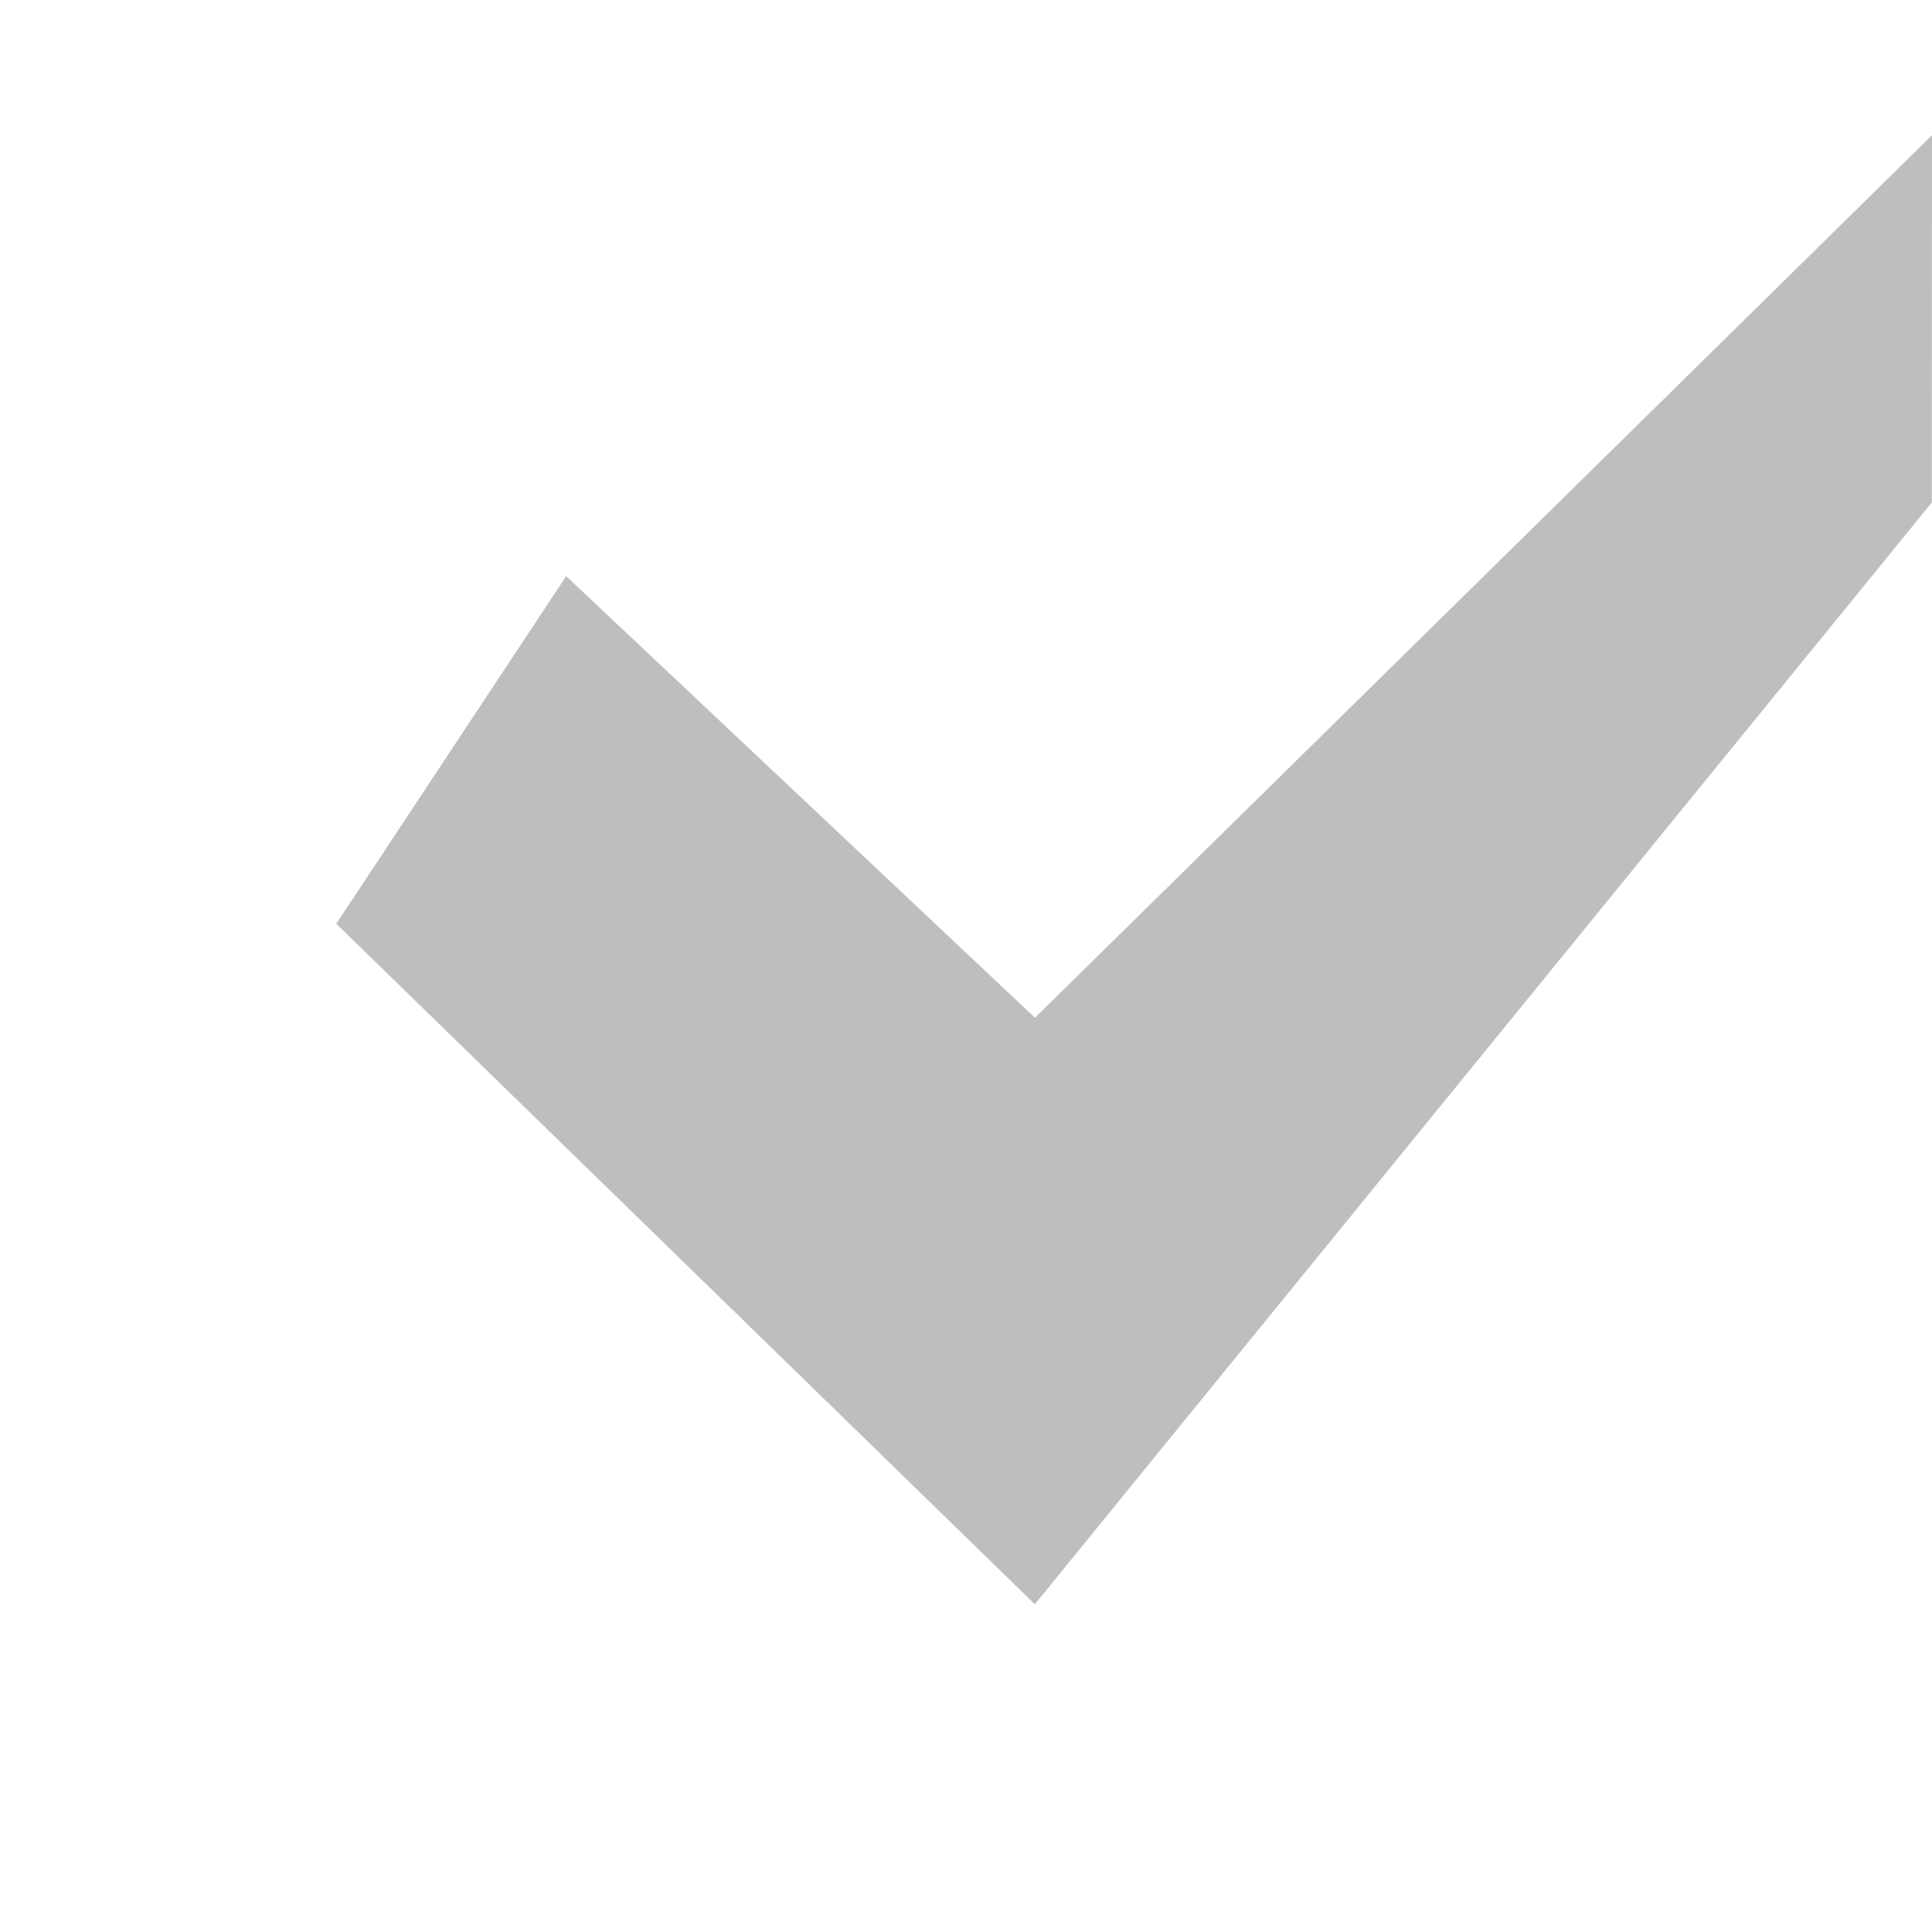
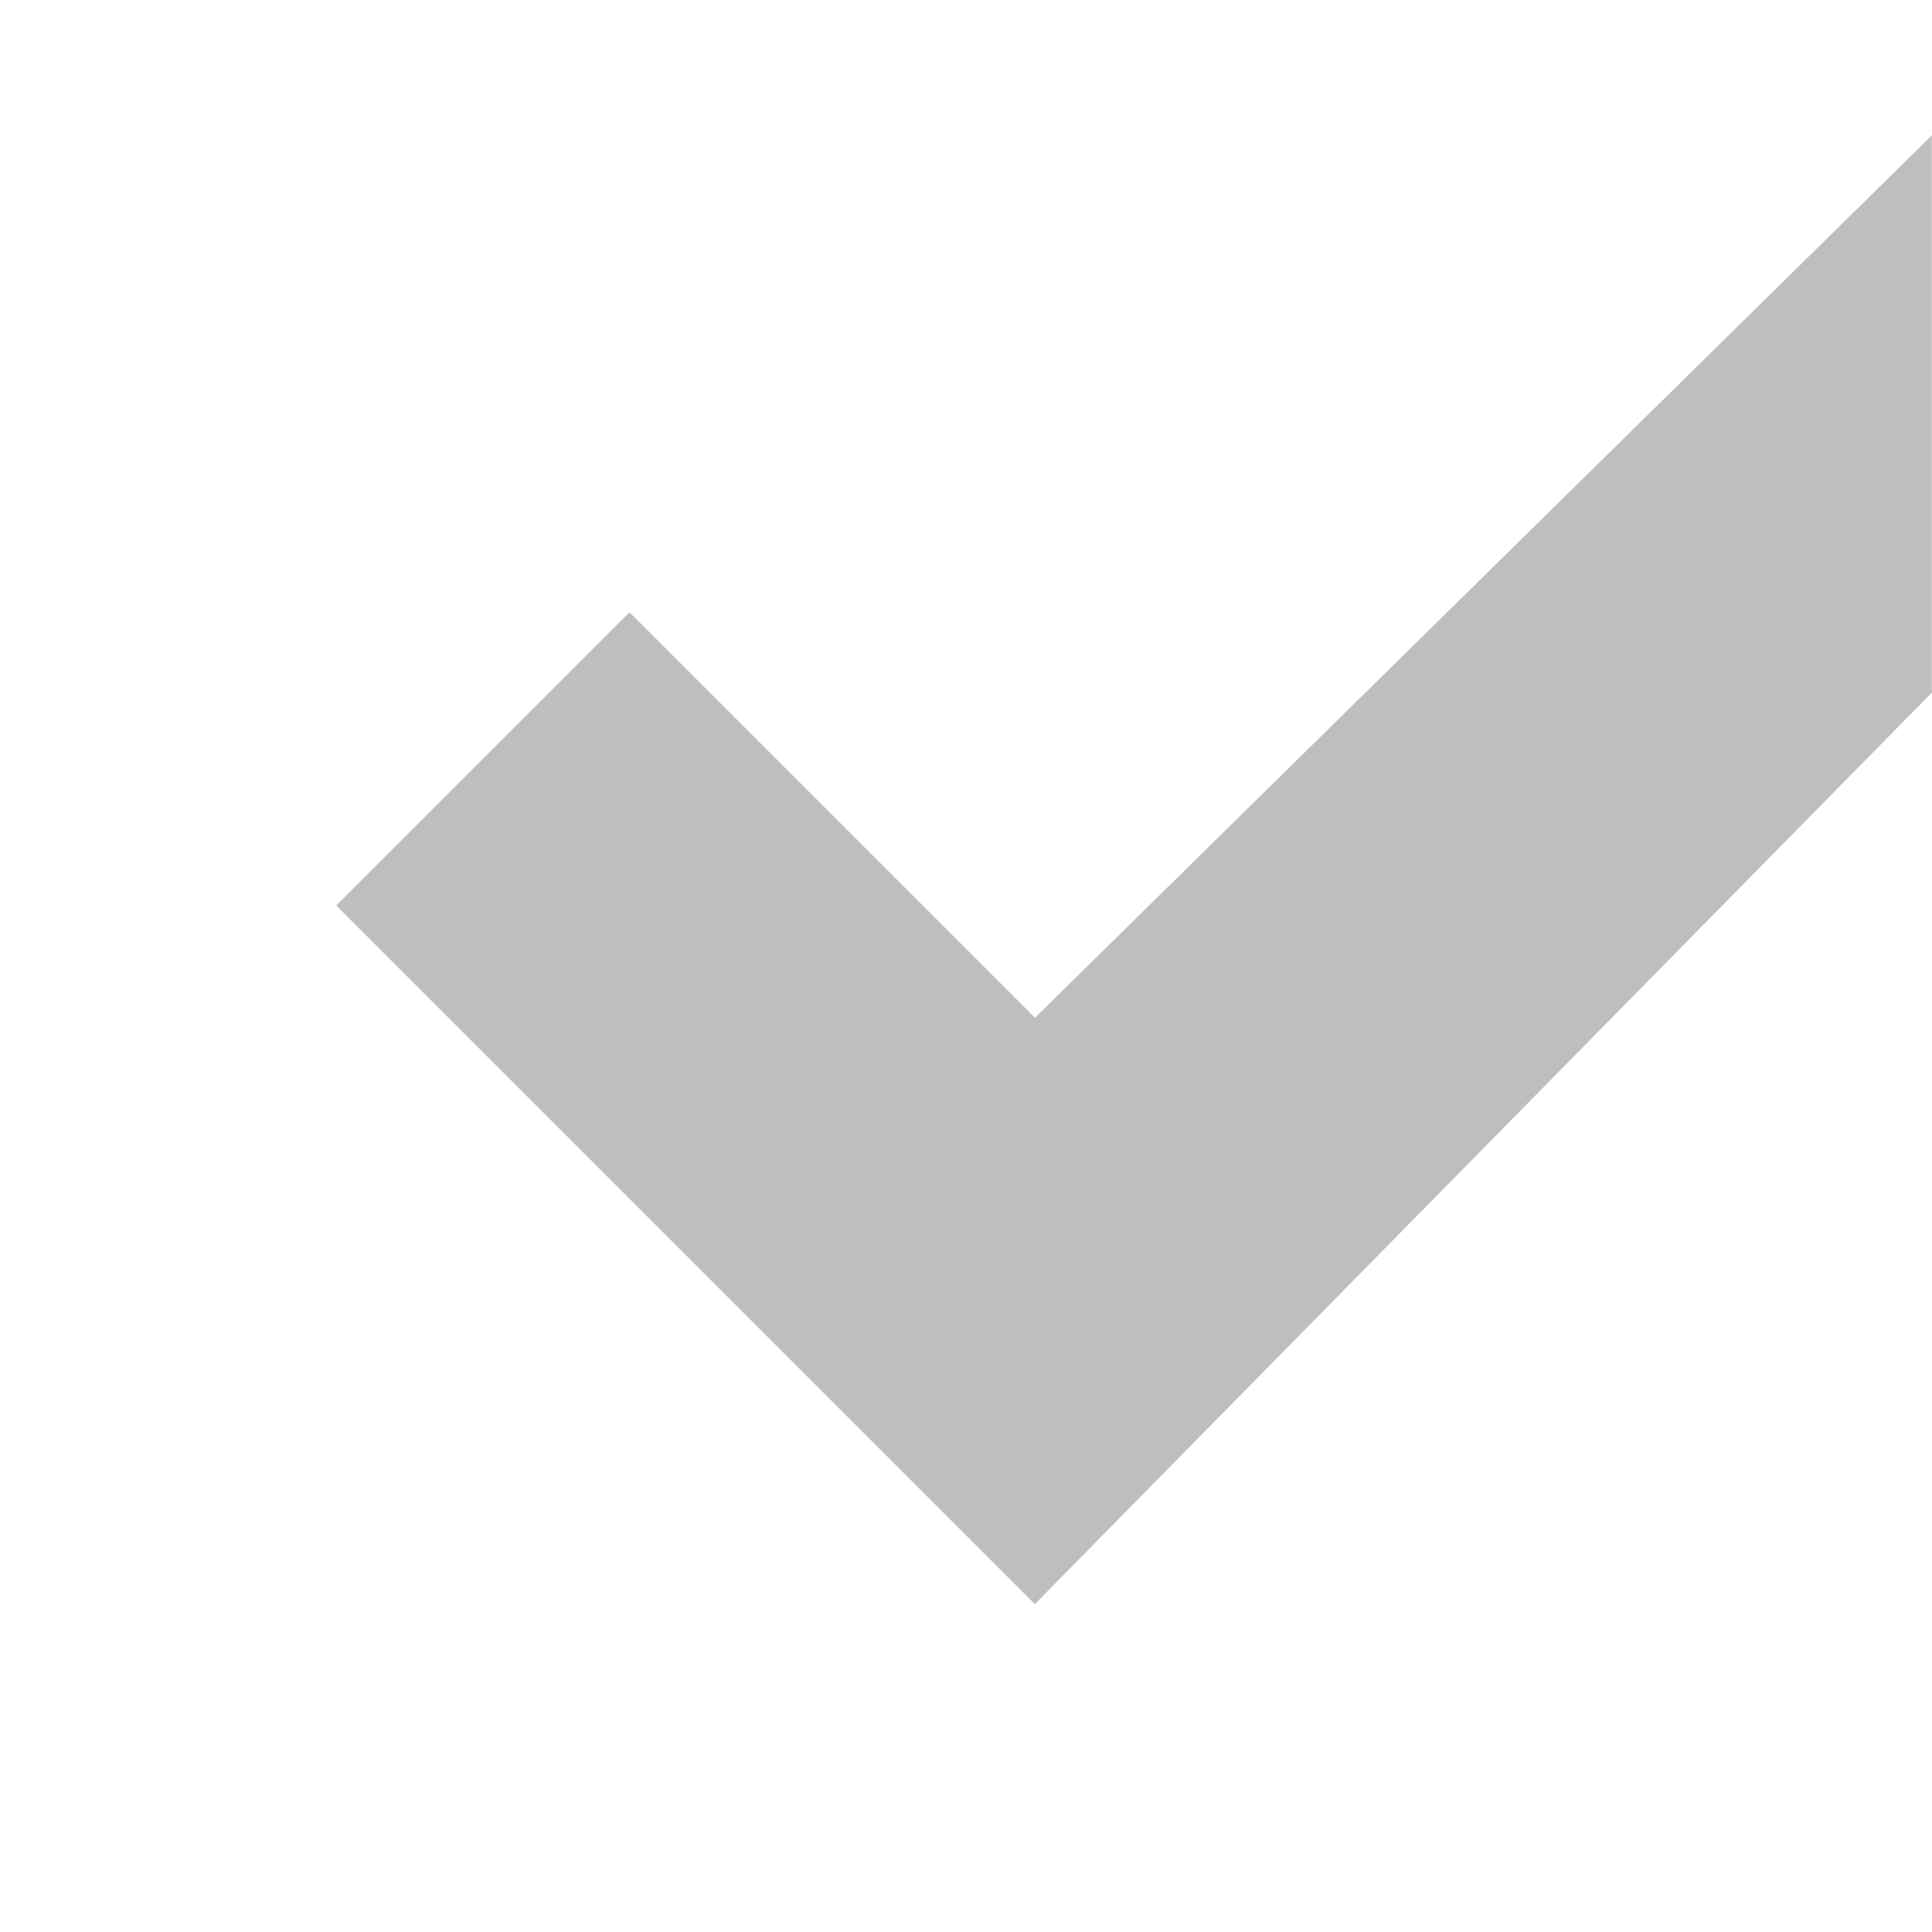
<svg xmlns="http://www.w3.org/2000/svg" xmlns:ns1="http://www.openswatchbook.org/uri/2009/osb" height="14" id="svg7384" version="1.1" width="14">
  <defs id="defs7386">
    <linearGradient gradientTransform="matrix(-2.736579,0.2820293,-0.1890831,-0.9998832,239.5401,-879.4556)" id="linearGradient19282" ns1:paint="solid">
      <stop id="stop19284" offset="0" style="stop-color:#666666;stop-opacity:1;" />
    </linearGradient>
  </defs>
  <g id="layer9" style="display:inline;opacity:1" transform="translate(-401.0002,-339)">
-     <path style="color:#000000;font-style:normal;font-variant:normal;font-weight:normal;font-stretch:normal;font-size:medium;line-height:normal;font-family:Sans;-inkscape-font-specification:Sans;text-indent:0;text-align:start;text-decoration:none;text-decoration-line:none;letter-spacing:normal;word-spacing:normal;text-transform:none;direction:ltr;block-progression:tb;writing-mode:lr-tb;baseline-shift:baseline;text-anchor:start;display:inline;overflow:visible;visibility:visible;fill:#bebebe;fill-opacity:1;stroke:none;stroke-width:3;marker:none;enable-background:accumulate" d="m 415,339.98 -6.5,6.395 -3.397,-3.2 -1.666,2.519 5.062,4.931 6.5,-7.984 z" id="path8913-6-7-1-5-1" />
+     <path style="color:#000000;font-style:normal;font-variant:normal;font-weight:normal;font-stretch:normal;font-size:medium;line-height:normal;font-family:Sans;-inkscape-font-specification:Sans;text-indent:0;text-align:start;text-decoration:none;text-decoration-line:none;letter-spacing:normal;word-spacing:normal;text-transform:none;direction:ltr;block-progression:tb;writing-mode:lr-tb;baseline-shift:baseline;text-anchor:start;display:inline;overflow:visible;visibility:visible;fill:#bebebe;fill-opacity:1;stroke:none;stroke-width:3;marker:none;enable-background:accumulate" d="m 415,339.98 -6.5,6.395 -2.938,-2.938 -2.125,2.125 5.062,5.062 6.5,-6.605 0,-4.039 z" id="path8913-6-7-1-5-1" />
  </g>
  <g id="layer10" style="display:inline" transform="translate(-401.0002,-339)" />
  <g id="layer11" transform="translate(-401.0002,-339)" />
  <g id="layer13" style="display:inline" transform="translate(-401.0002,-339)" />
  <g id="layer14" transform="translate(-401.0002,-339)" />
  <g id="layer15" style="display:inline" transform="translate(-401.0002,-339)" />
  <g id="g71291" style="display:inline" transform="translate(-401.0002,-339)" />
  <g id="g4953" style="display:inline" transform="translate(-401.0002,-339)" />
  <g id="layer12" style="display:inline" transform="translate(-401.0002,-339)" />
</svg>
